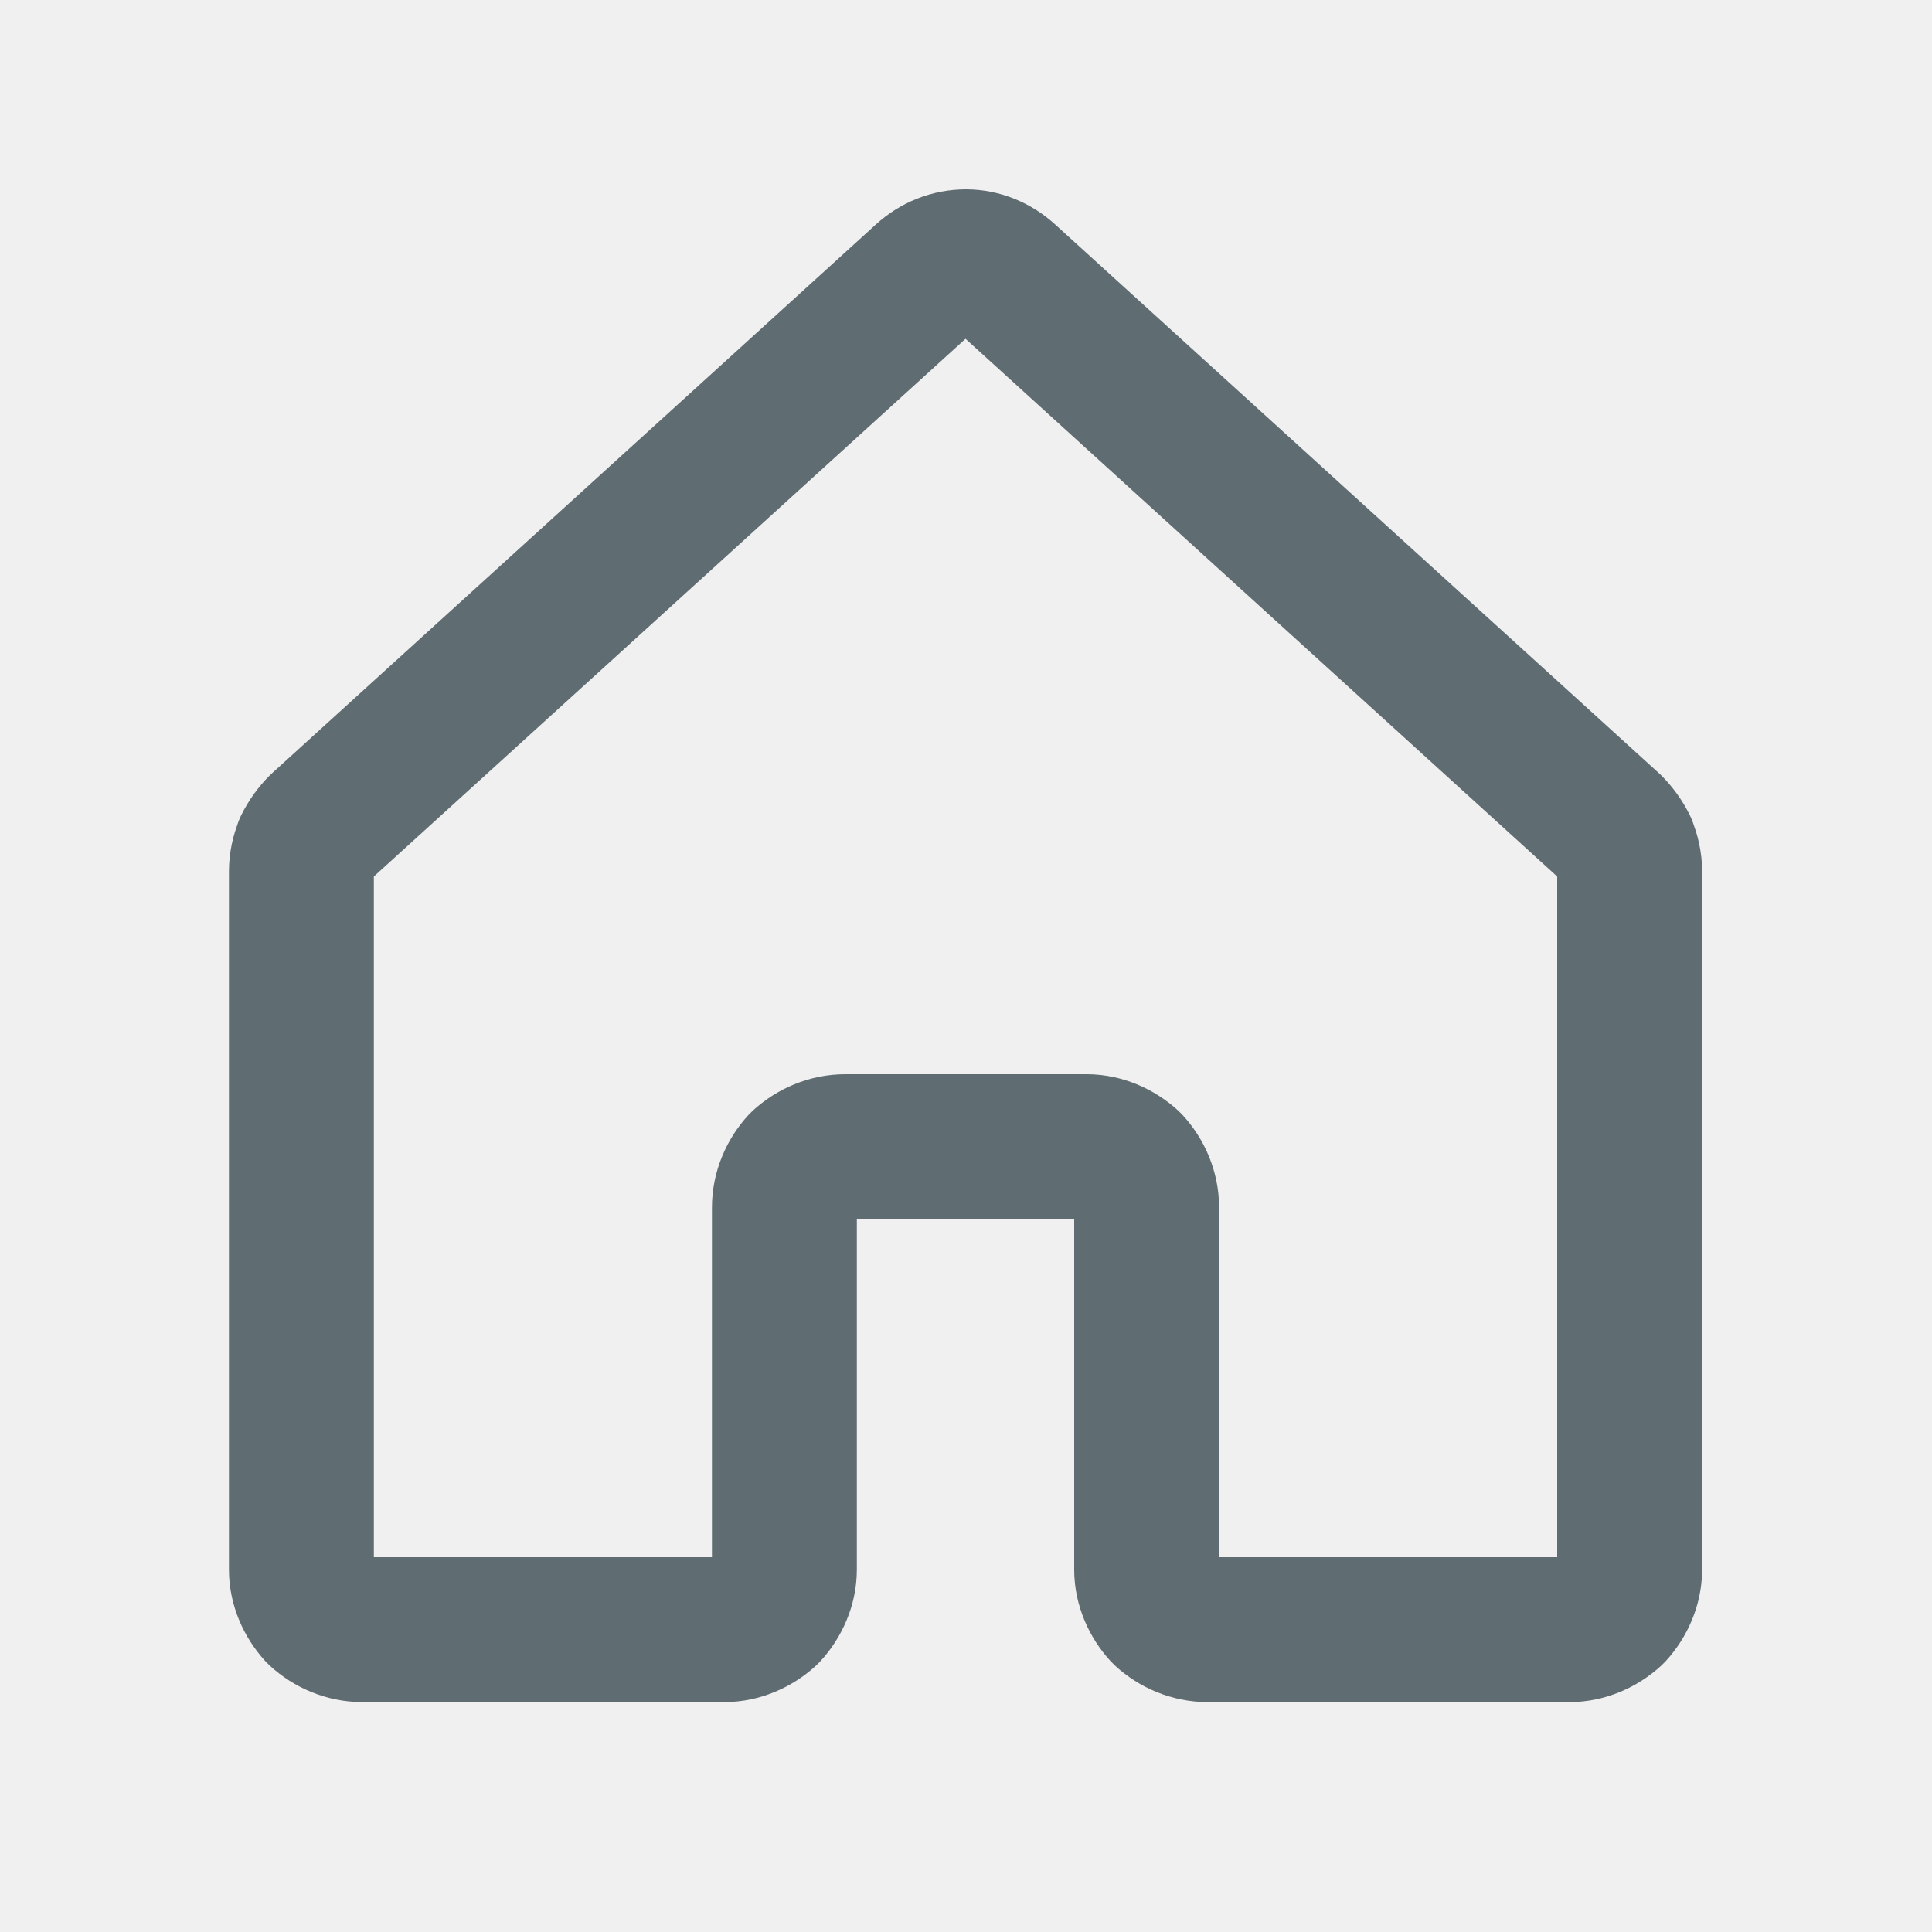
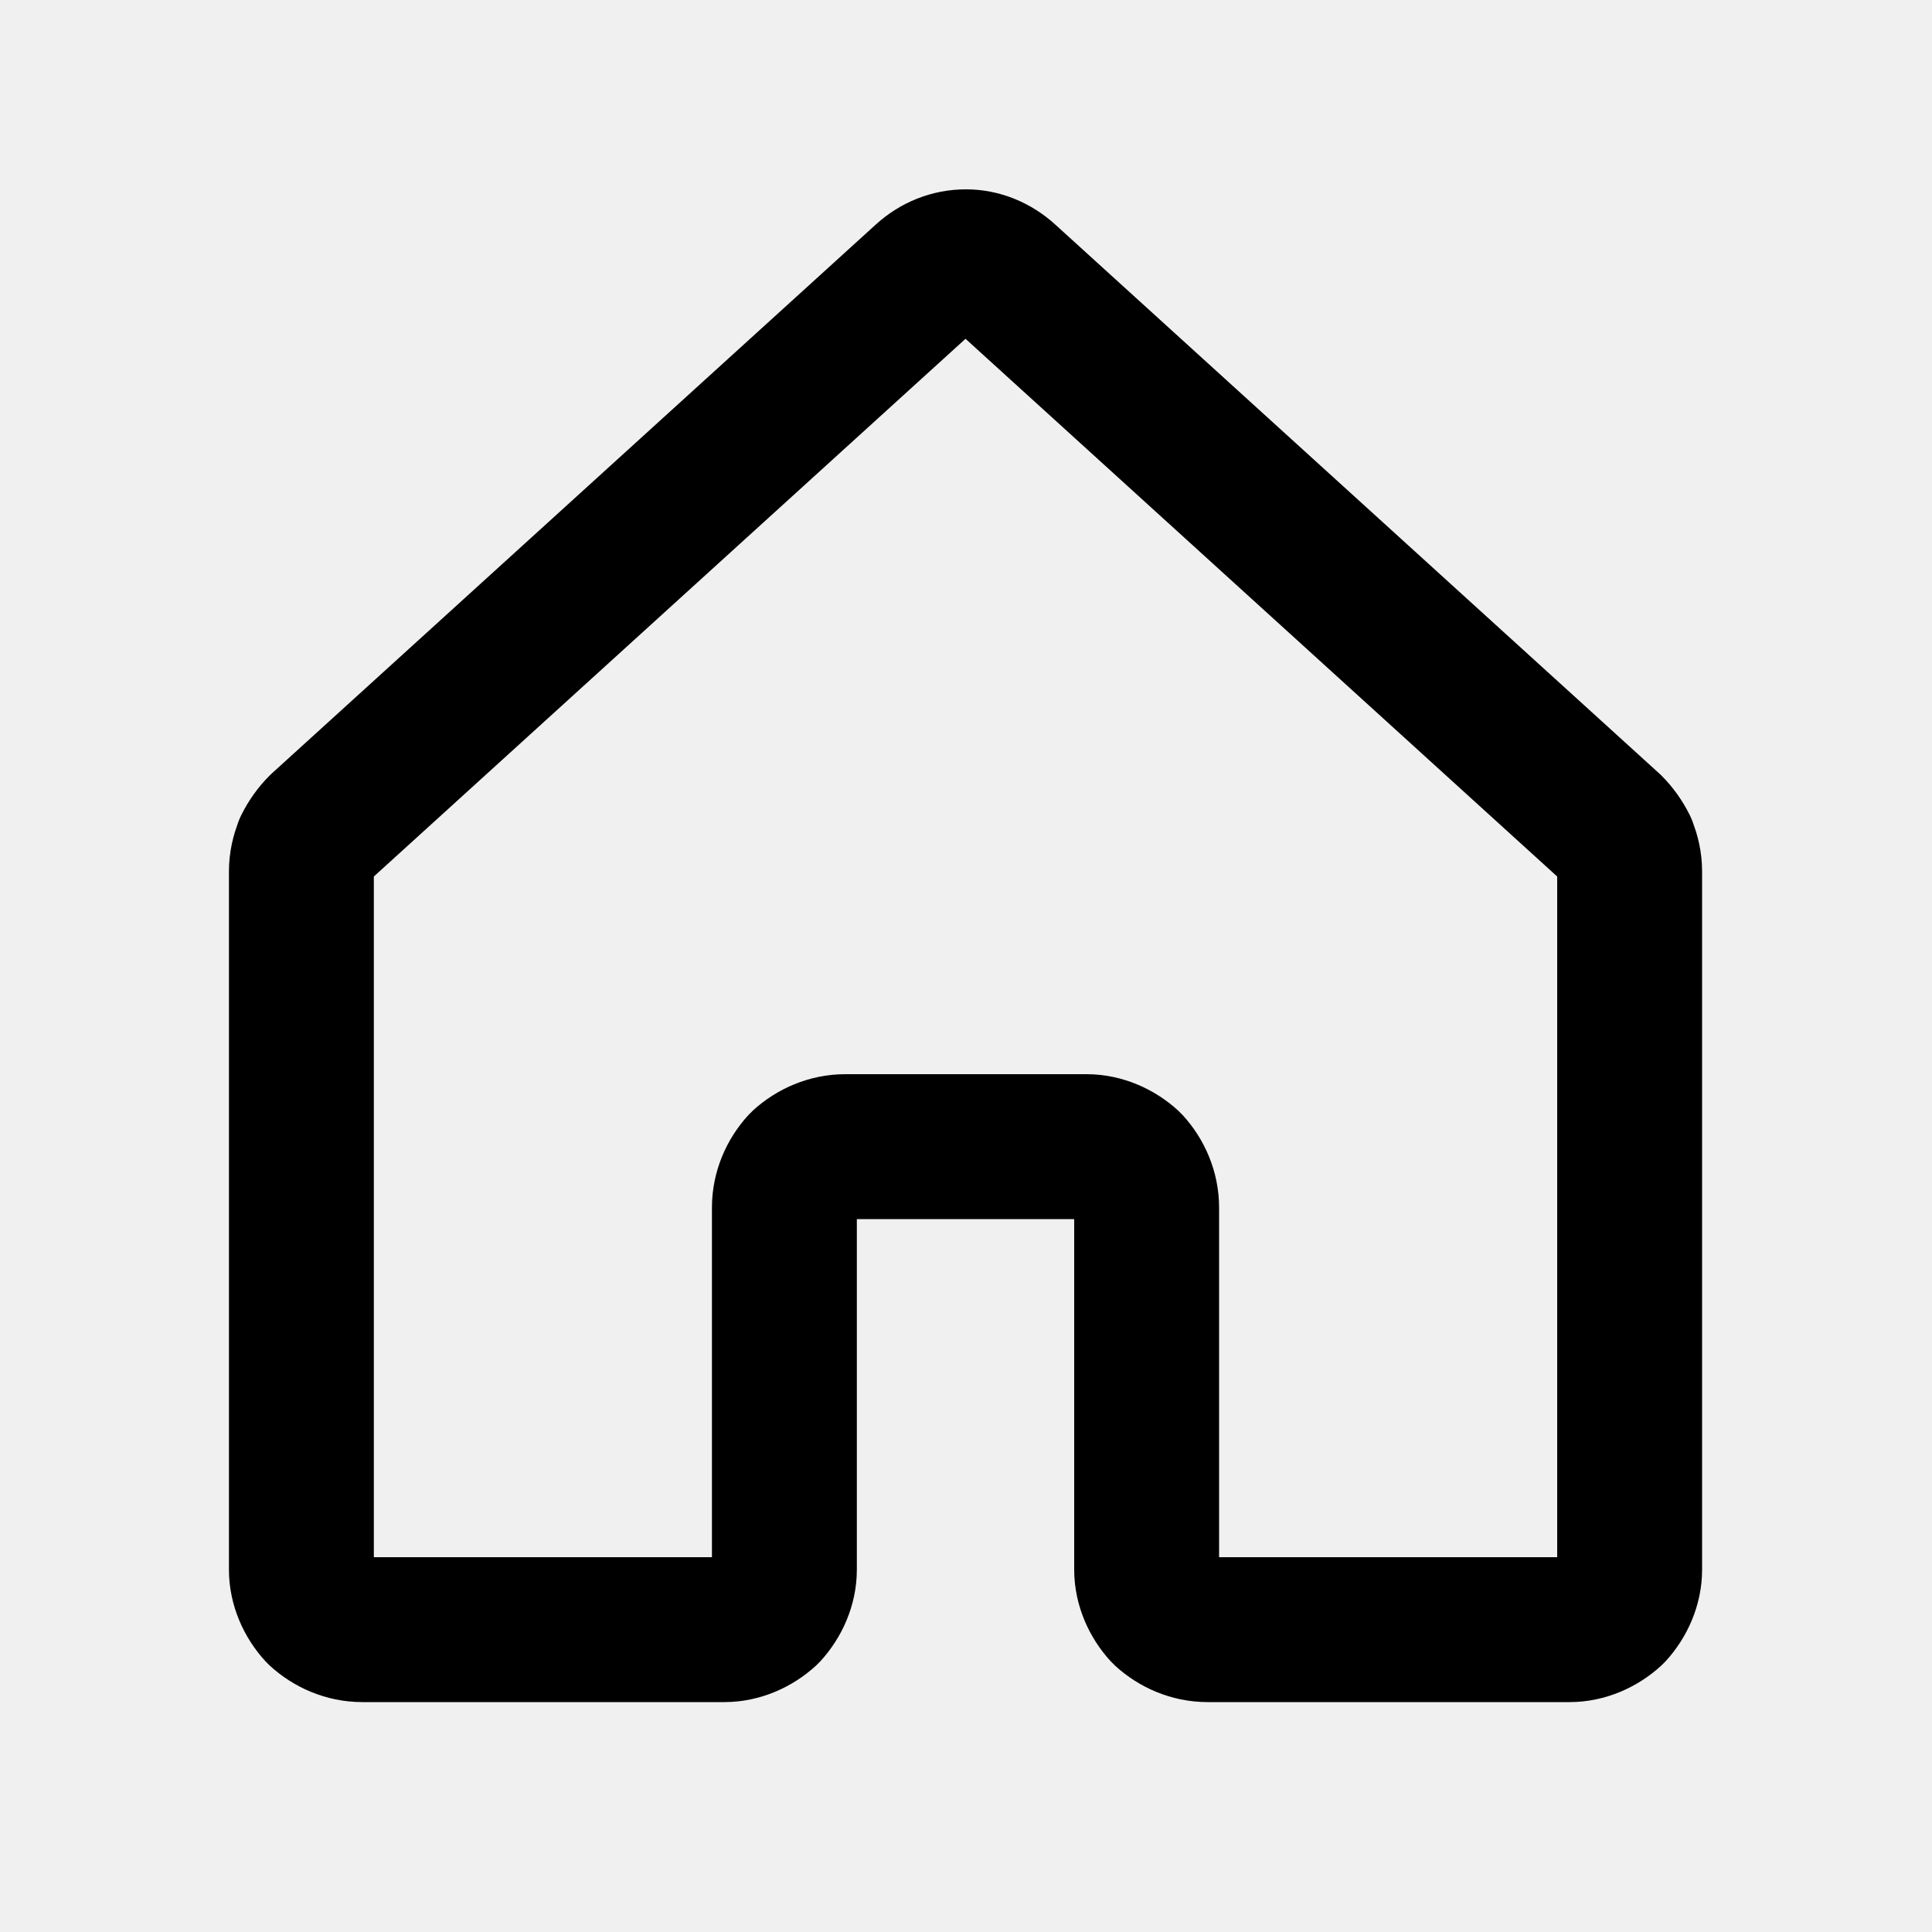
<svg xmlns="http://www.w3.org/2000/svg" width="20" height="20" viewBox="0 0 20 20" fill="none">
  <defs />
  <rect id="Regular/House" width="20" height="20" fill="#FFFFFF" fill-opacity="0" />
-   <path id="Vector" d="M11.87 12.5C11.87 12.33 11.8 12.17 11.69 12.05C11.57 11.94 11.41 11.87 11.25 11.87L8.75 11.87C8.58 11.87 8.42 11.94 8.3 12.05C8.19 12.17 8.12 12.33 8.12 12.5L8.12 16.25C8.12 16.41 8.05 16.57 7.94 16.69C7.82 16.8 7.66 16.87 7.5 16.87L3.75 16.87C3.58 16.87 3.42 16.8 3.3 16.69C3.19 16.57 3.12 16.41 3.12 16.25L3.12 9.02C3.12 8.93 3.14 8.85 3.17 8.77C3.21 8.69 3.26 8.62 3.32 8.56L9.57 2.88C9.69 2.77 9.84 2.71 10 2.71C10.15 2.71 10.3 2.77 10.42 2.88L16.67 8.56C16.73 8.62 16.78 8.69 16.82 8.77C16.85 8.85 16.87 8.93 16.87 9.02L16.87 16.25C16.87 16.41 16.8 16.57 16.69 16.69C16.57 16.8 16.41 16.87 16.25 16.87L12.5 16.87C12.33 16.87 12.17 16.8 12.05 16.69C11.94 16.57 11.87 16.41 11.87 16.25L11.87 12.5Z" stroke="#5F6C72" stroke-opacity="1" stroke-width="1.5" stroke-linejoin="round" />
+   <path id="Vector" d="M11.87 12.5C11.87 12.33 11.8 12.17 11.69 12.05C11.57 11.94 11.41 11.87 11.25 11.87L8.75 11.87C8.58 11.87 8.42 11.94 8.3 12.05C8.19 12.17 8.12 12.33 8.12 12.5L8.12 16.25C8.12 16.41 8.05 16.57 7.94 16.69C7.82 16.8 7.66 16.87 7.5 16.87L3.75 16.87C3.58 16.87 3.42 16.8 3.3 16.69C3.19 16.57 3.12 16.41 3.12 16.25L3.12 9.02C3.12 8.93 3.14 8.85 3.17 8.77C3.21 8.69 3.26 8.62 3.32 8.56L9.57 2.88C9.69 2.77 9.84 2.71 10 2.71C10.15 2.71 10.3 2.77 10.42 2.88L16.67 8.56C16.73 8.62 16.78 8.69 16.82 8.77C16.85 8.85 16.87 8.93 16.87 9.02L16.87 16.25C16.87 16.41 16.8 16.57 16.69 16.69C16.57 16.8 16.41 16.87 16.25 16.87L12.5 16.87C12.33 16.87 12.17 16.8 12.05 16.69C11.94 16.57 11.87 16.41 11.87 16.25L11.87 12.5Z" stroke="currentColor" stroke-opacity="1" stroke-width="1.5" stroke-linejoin="round" />
</svg>
